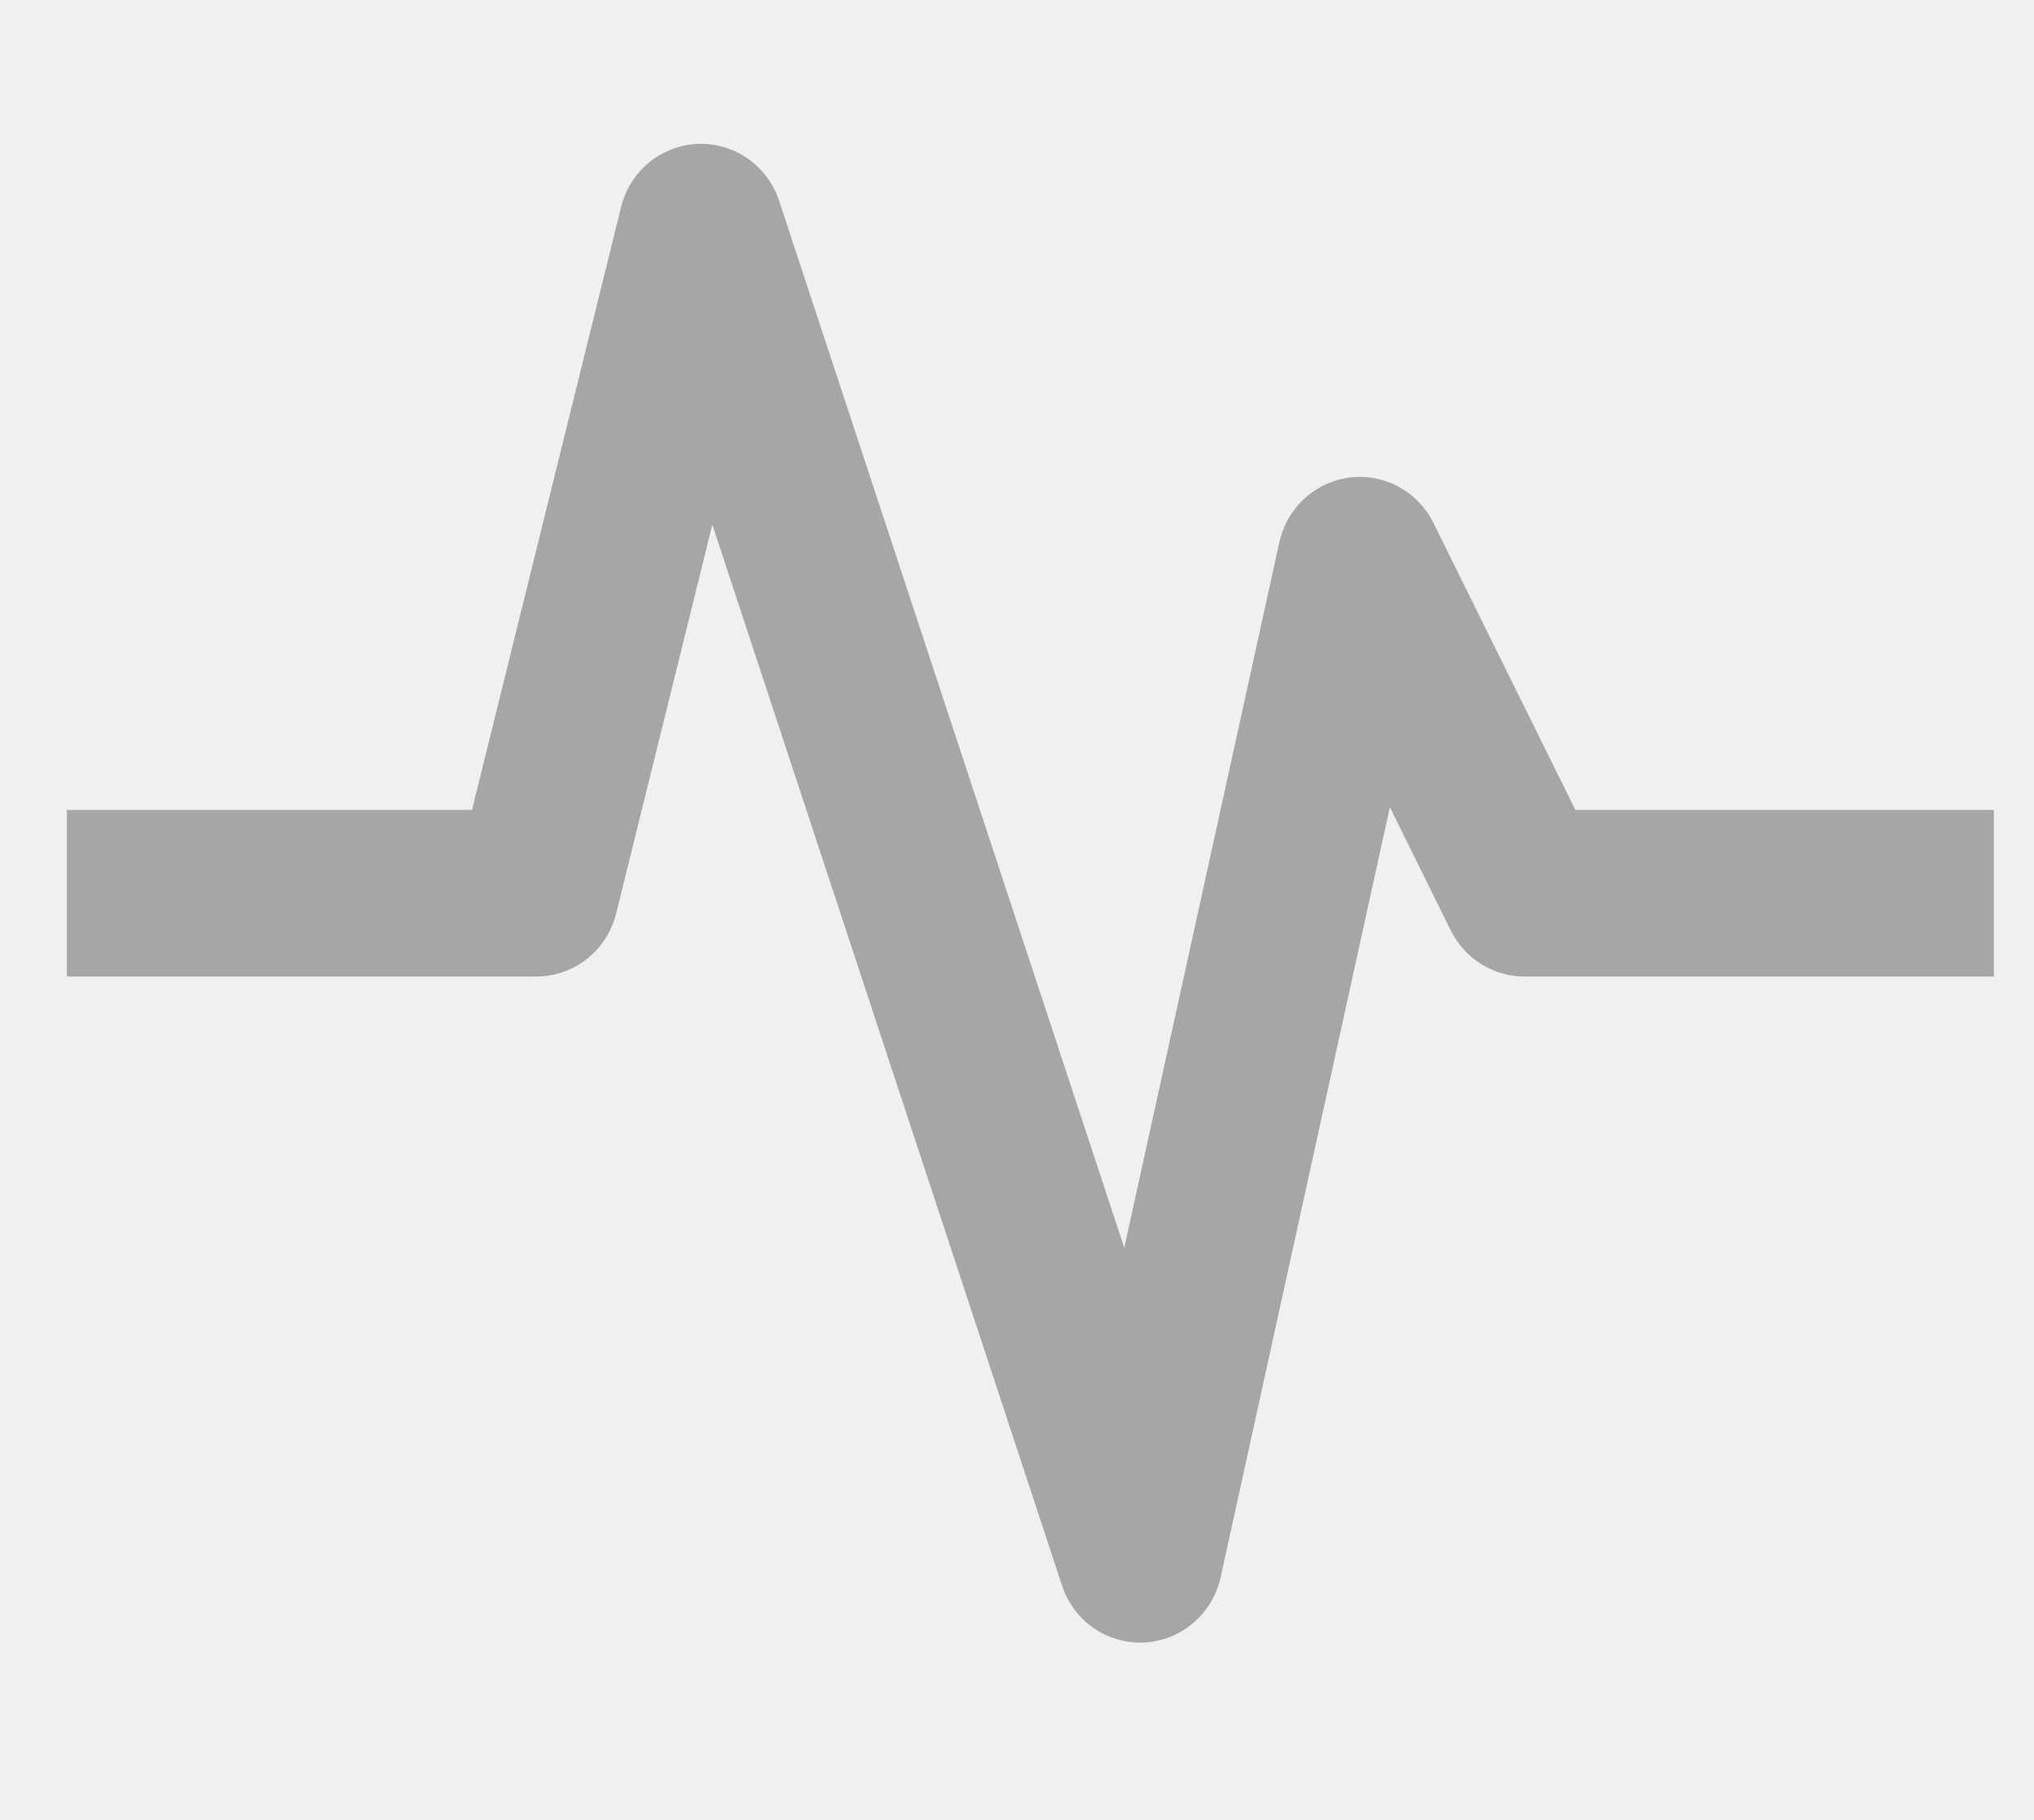
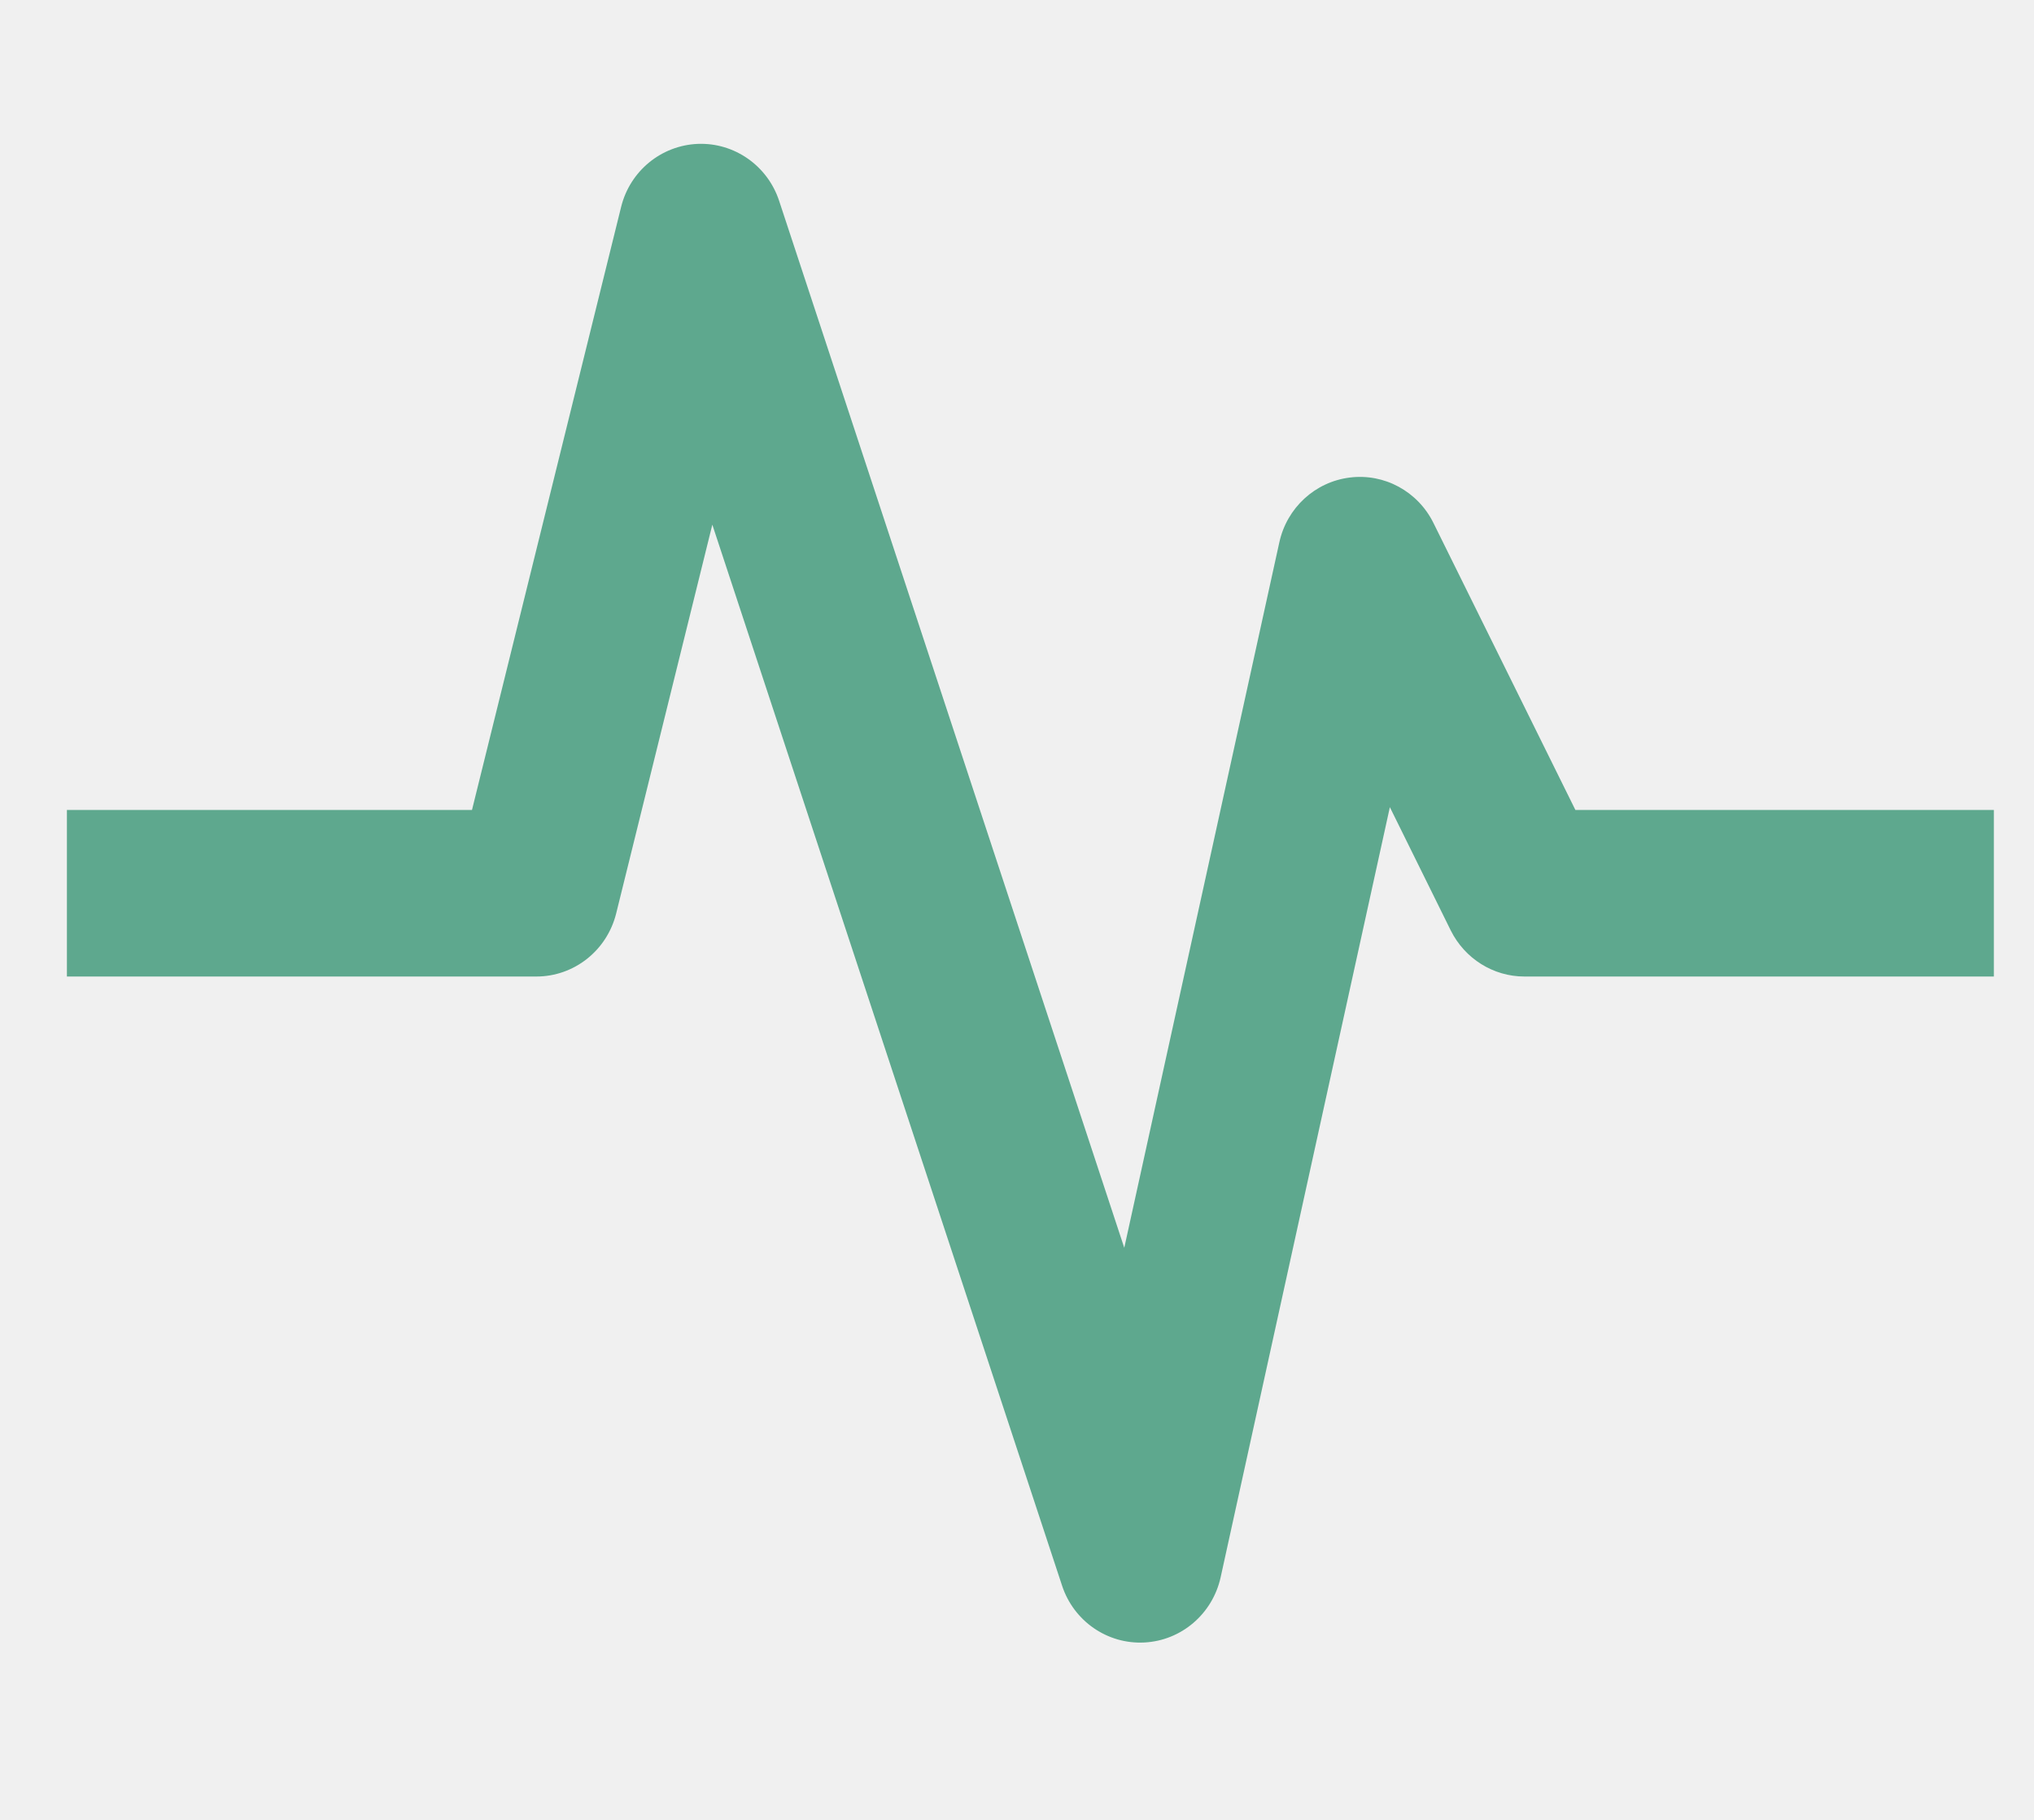
<svg xmlns="http://www.w3.org/2000/svg" width="19" height="17" viewBox="0 0 19 17" fill="none">
  <g id="Preference" clip-path="url(#clip0_86_685)">
-     <path id="Vector" fill-rule="evenodd" clip-rule="evenodd" d="M6.519 1.344C6.86 1.331 7.17 1.548 7.278 1.876L10.502 11.656L11.951 5.064C12.022 4.743 12.285 4.501 12.608 4.461C12.931 4.42 13.244 4.59 13.39 4.885L14.716 7.566H18.856C19.281 7.566 19.625 7.914 19.625 8.344C19.625 8.773 19.281 9.122 18.856 9.122H14.24C13.949 9.122 13.683 8.955 13.552 8.692L12.983 7.54L11.402 14.735C11.326 15.076 11.036 15.325 10.69 15.343C10.345 15.361 10.03 15.144 9.921 14.812L6.654 4.901L5.756 8.532C5.67 8.879 5.363 9.122 5.01 9.122H0.394C-0.031 9.122 -0.375 8.773 -0.375 8.344C-0.375 7.914 -0.031 7.566 0.394 7.566H4.409L5.802 1.933C5.885 1.597 6.177 1.358 6.519 1.344Z" fill="#A6A6A6" />
+     <path id="Vector" fill-rule="evenodd" clip-rule="evenodd" d="M6.519 1.344C6.86 1.331 7.17 1.548 7.278 1.876L10.502 11.656L11.951 5.064C12.022 4.743 12.285 4.501 12.608 4.461C12.931 4.42 13.244 4.59 13.39 4.885L14.716 7.566H18.856C19.281 7.566 19.625 7.914 19.625 8.344C19.625 8.773 19.281 9.122 18.856 9.122H14.24C13.949 9.122 13.683 8.955 13.552 8.692L12.983 7.54L11.402 14.735C11.326 15.076 11.036 15.325 10.69 15.343C10.345 15.361 10.03 15.144 9.921 14.812L6.654 4.901L5.756 8.532C5.67 8.879 5.363 9.122 5.01 9.122H0.394C-0.031 9.122 -0.375 8.773 -0.375 8.344C-0.375 7.914 -0.031 7.566 0.394 7.566H4.409L5.802 1.933C5.885 1.597 6.177 1.358 6.519 1.344Z" fill="#5EA88E" />
  </g>
  <defs>
    <clipPath id="clip0_86_685">
      <rect width="18" height="16.312" fill="white" transform="translate(0.625 0.34375)" />
    </clipPath>
  </defs>
</svg>
